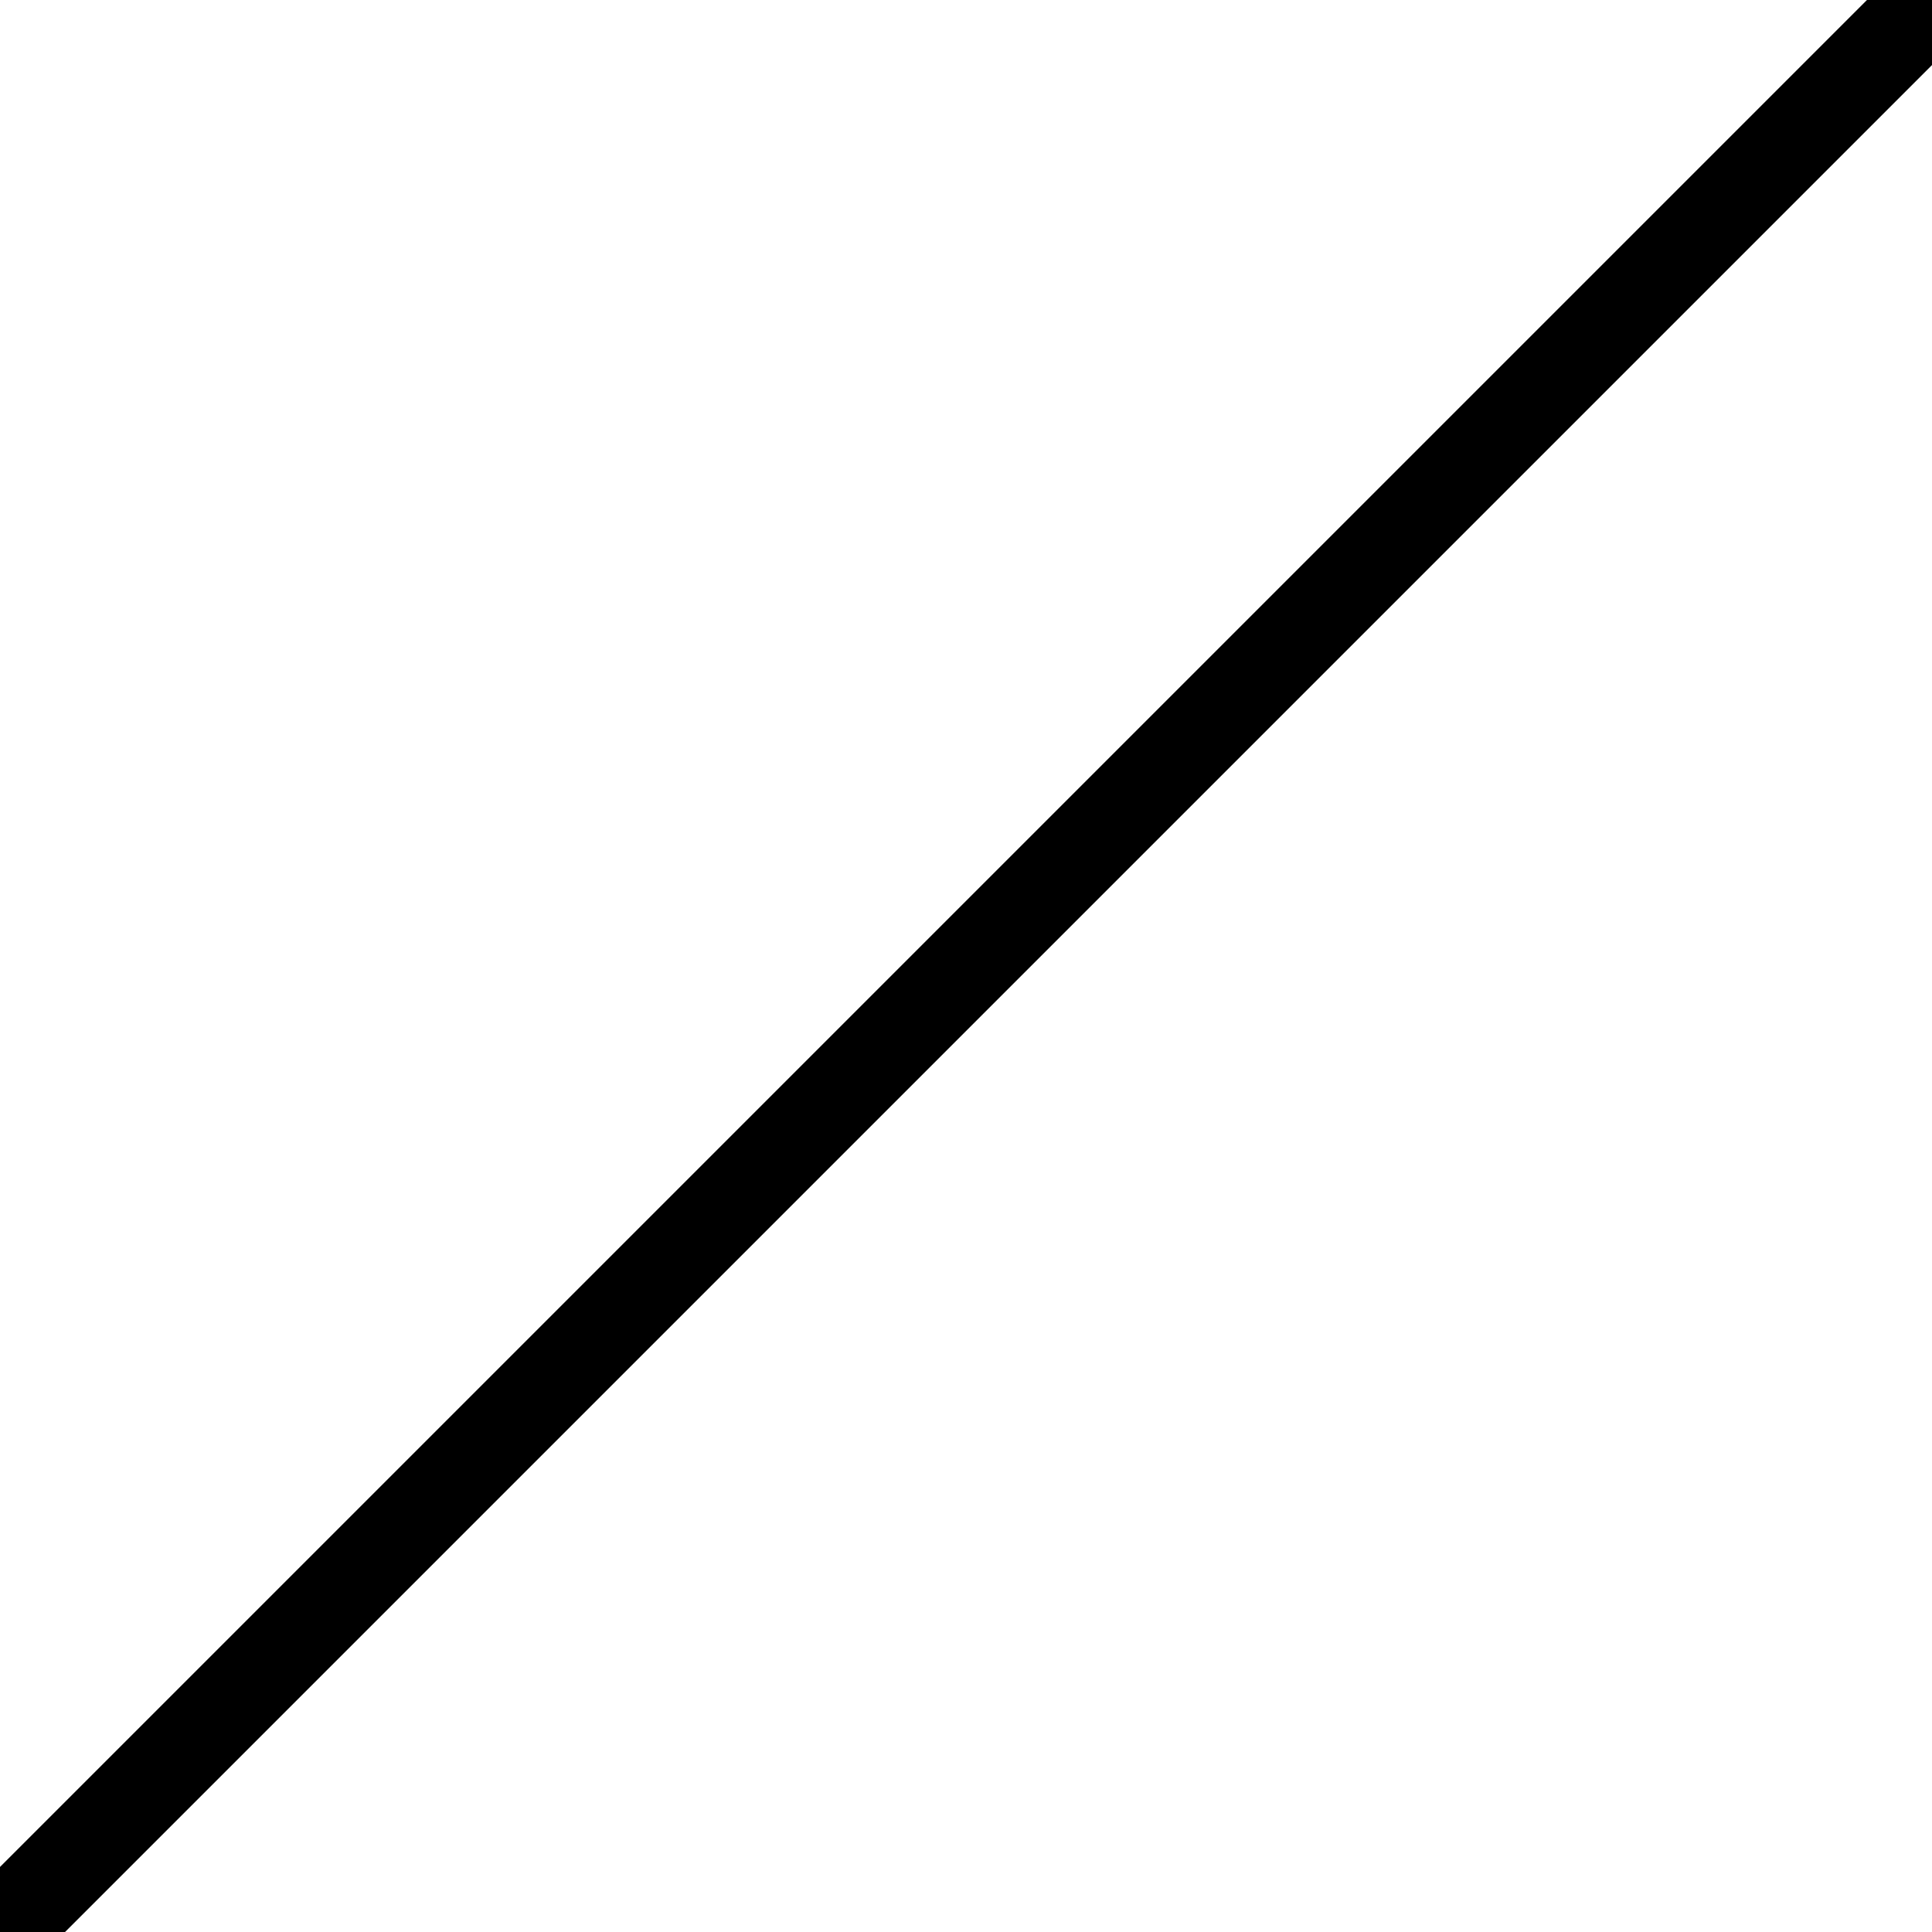
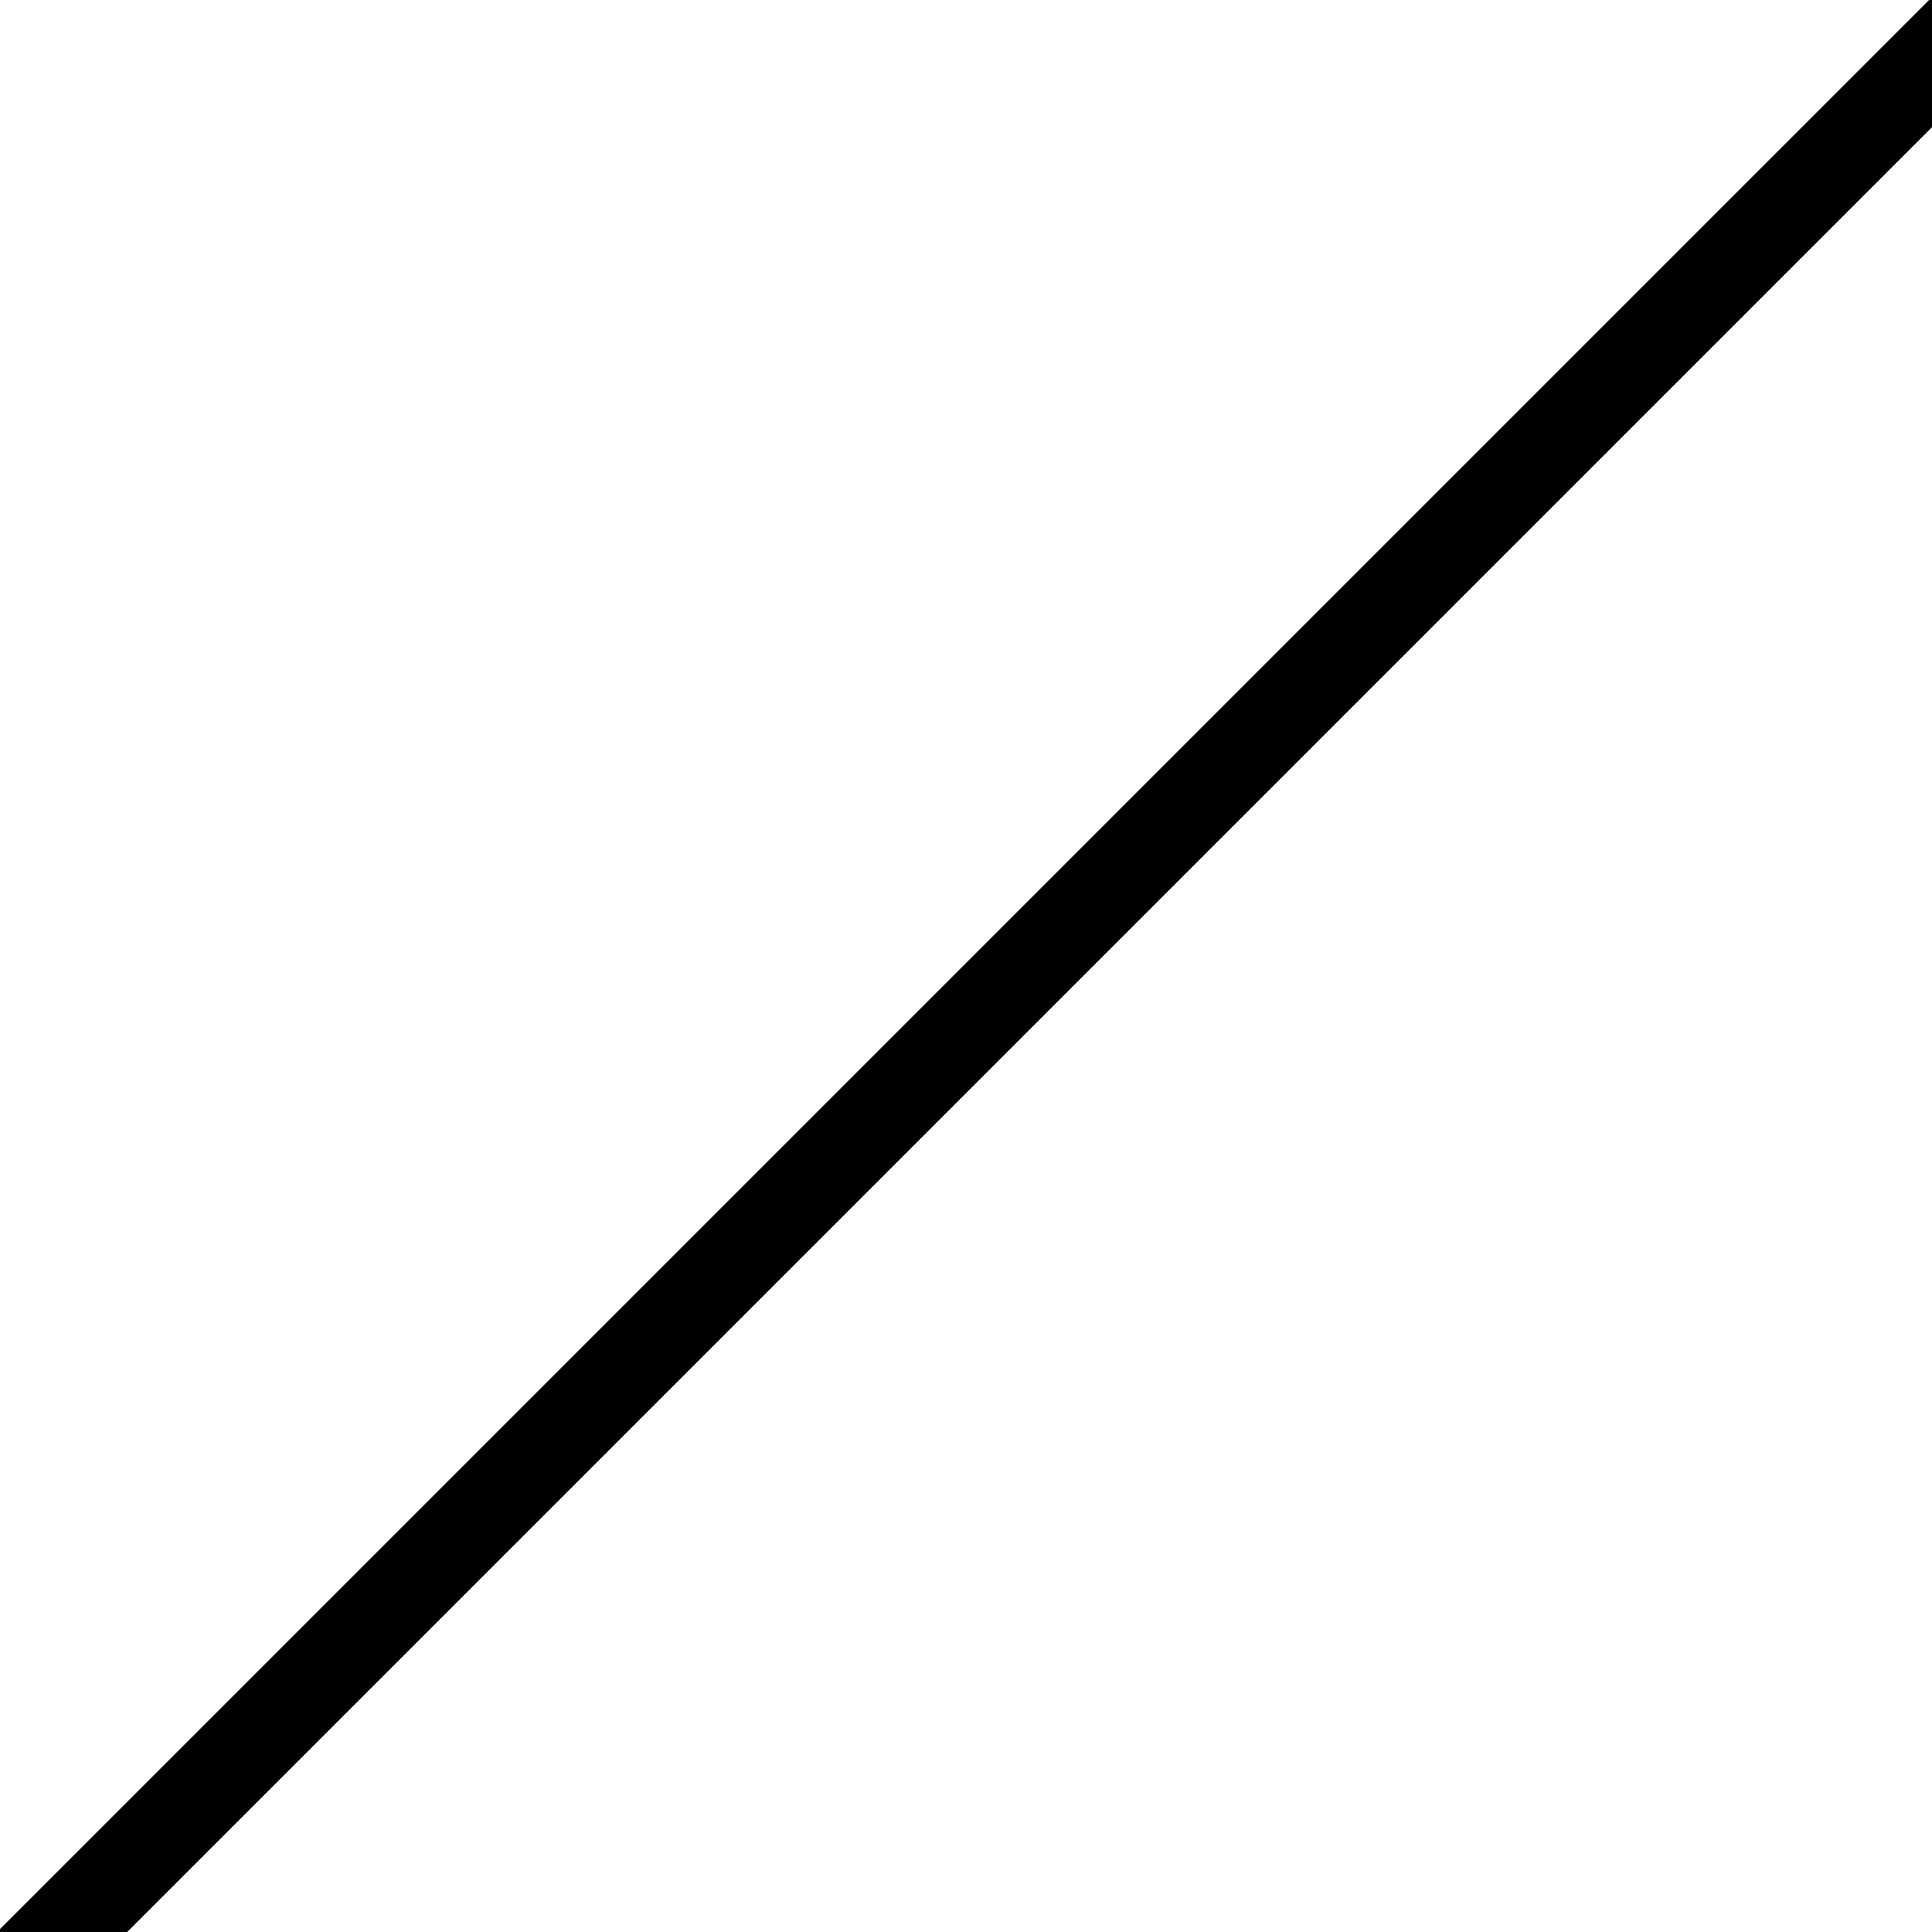
<svg xmlns="http://www.w3.org/2000/svg" width="210mm" height="210mm" viewBox="0 0 210 210" version="1.1" id="svg1">
  <defs id="defs1" />
-   <g id="layer1">
-     <path d="m 94.293,242.566 v 210 h 10 v -210 z" style="baseline-shift:baseline;display:inline;overflow:visible;vector-effect:none;stroke-width:1.528;enable-background:accumulate;stop-color:#000000" id="path9-3" />
-     <path d="M 210,7.071 V 0 h -7.071 L 0,202.929 v 7.071 h 7.071 z" style="baseline-shift:baseline;display:inline;overflow:visible;vector-effect:none;stroke-width:1.916;enable-background:accumulate;stop-color:#000000" id="path9" />
-     <path d="m -359.428,33.597 v -12.366 h -6.761 L -569.428,428.865 v 12.366 h 6.761 z" style="baseline-shift:baseline;display:inline;overflow:visible;vector-effect:none;stroke-width:2.5;enable-background:accumulate;stop-color:#000000" id="path10" />
-     <path d="M -182.818,20.215 V 440.215 h 10 V 20.215 Z" style="baseline-shift:baseline;display:inline;overflow:visible;vector-effect:none;stroke-width:2.161;enable-background:accumulate;stop-color:#000000" id="path9-2" />
-     <path d="m -621.733,34.435 v -7.071 h -7.071 L -1041.724,440.283 v 7.071 h 7.071 z" style="baseline-shift:baseline;display:inline;overflow:visible;vector-effect:none;stroke-width:2.647;enable-background:accumulate;stop-color:#000000" id="path1" />
+   <g id="layer1" transform="translate(-2.522966e-5,-7.5954268e-5)">
+     <path d="M 209.999,13.823 V 0.001 h -0.319 L 0.001,209.679 v 0.32 H 13.825 Z" style="fill:#000000;fill-opacity:1;stroke:#000000;stroke-width:0.002" id="path6" />
  </g>
</svg>
